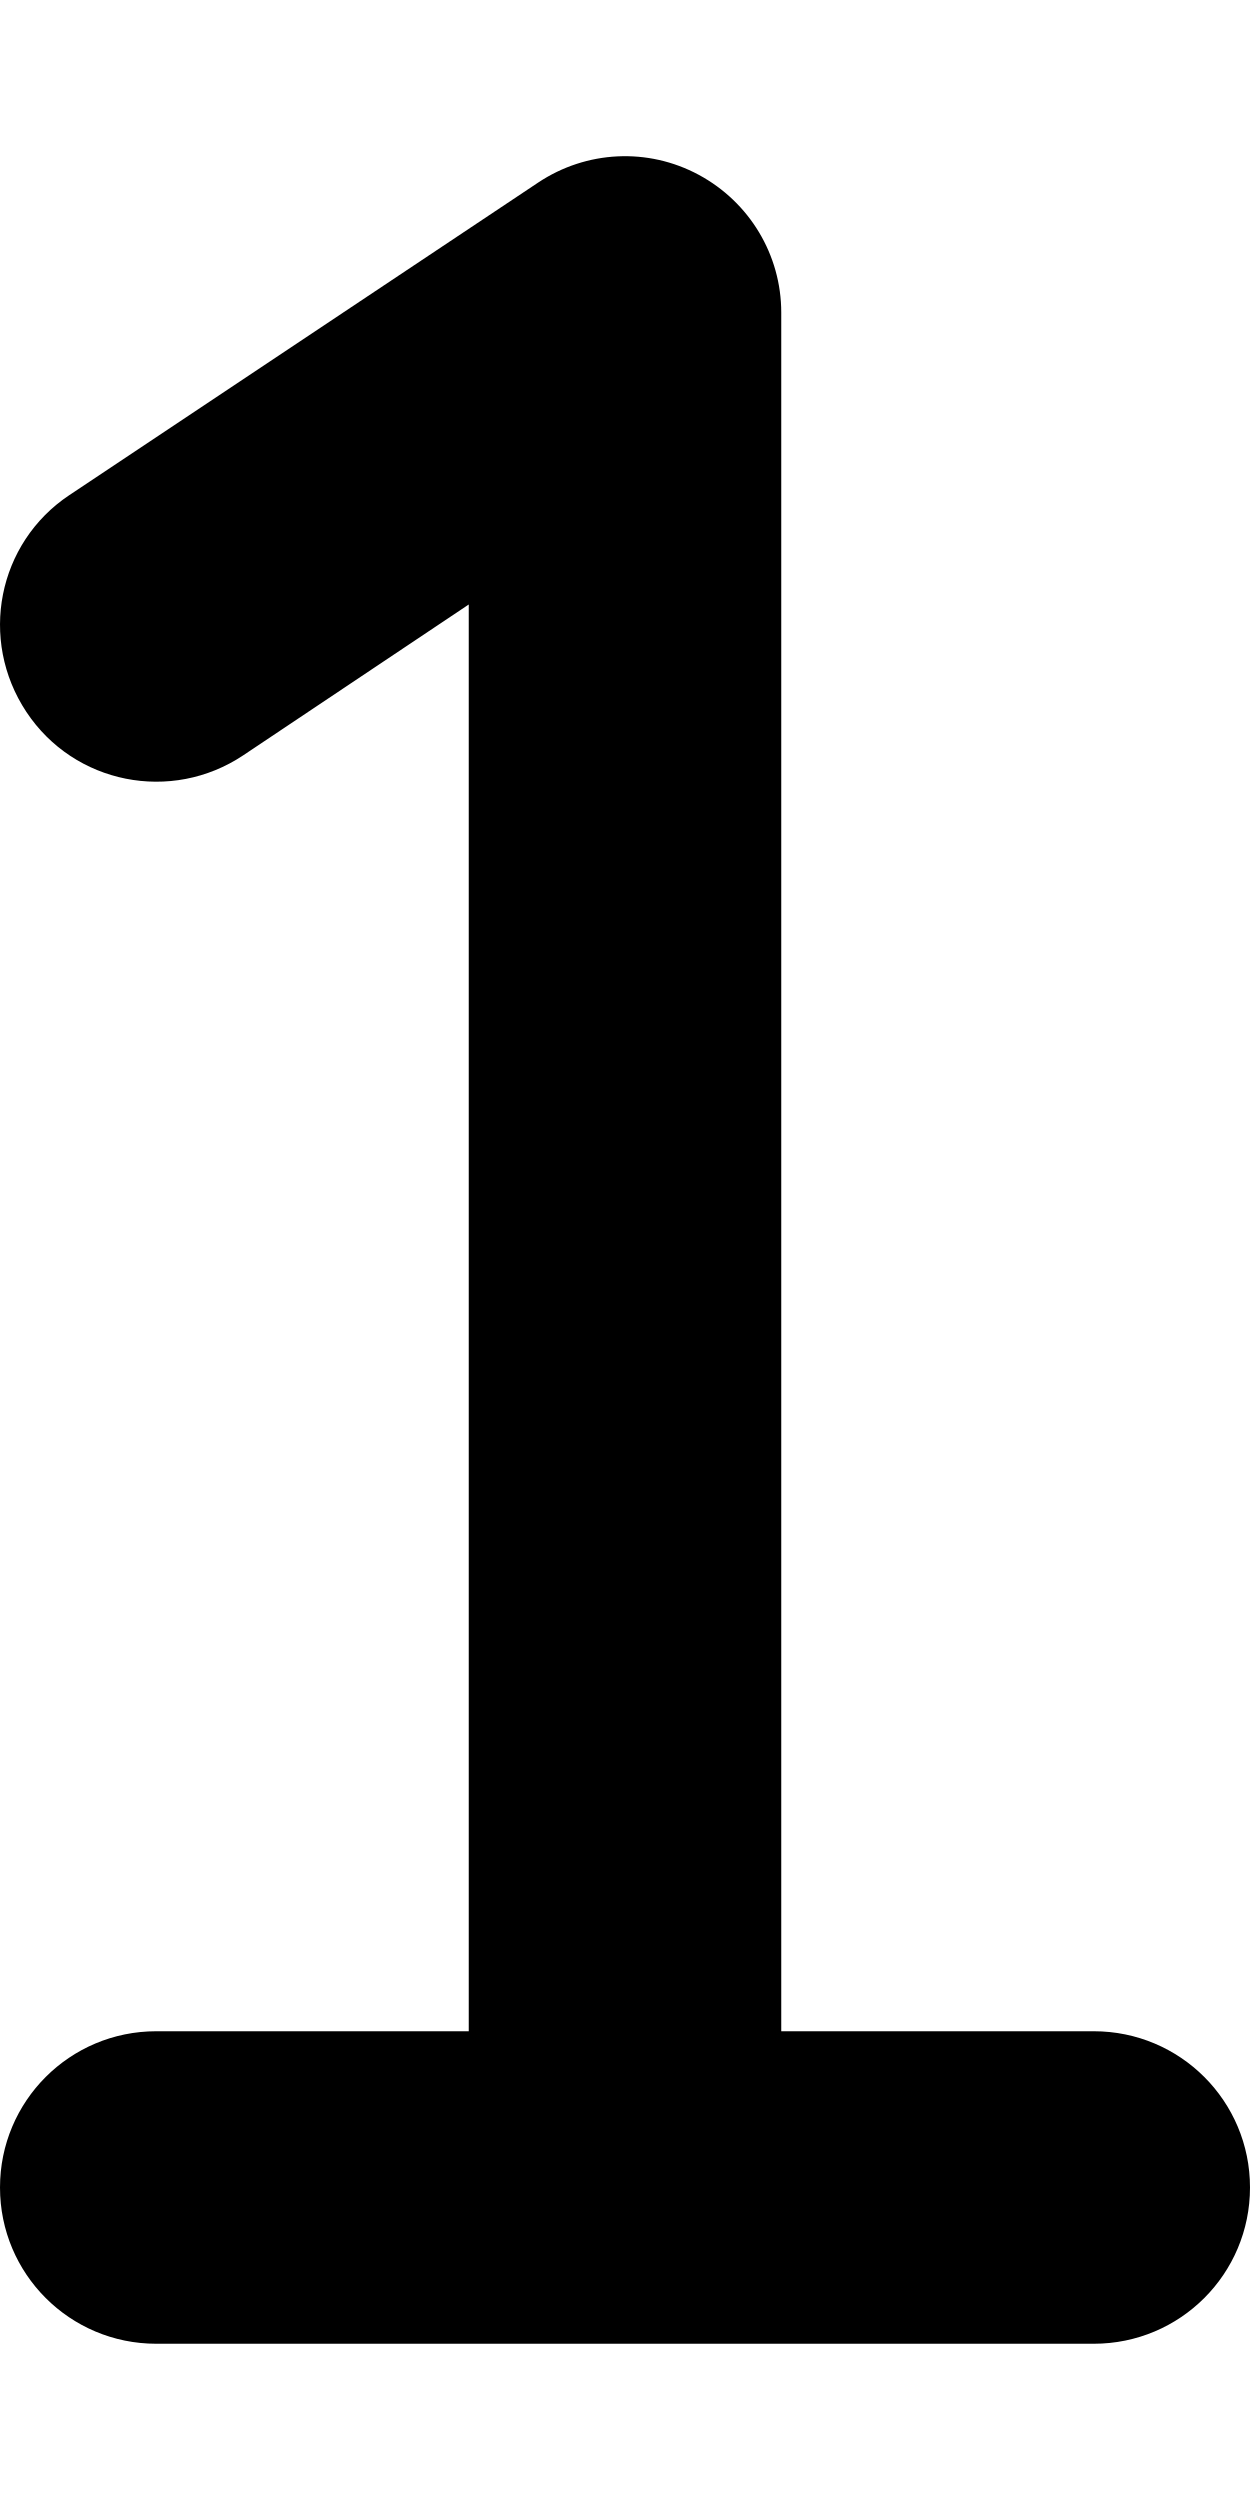
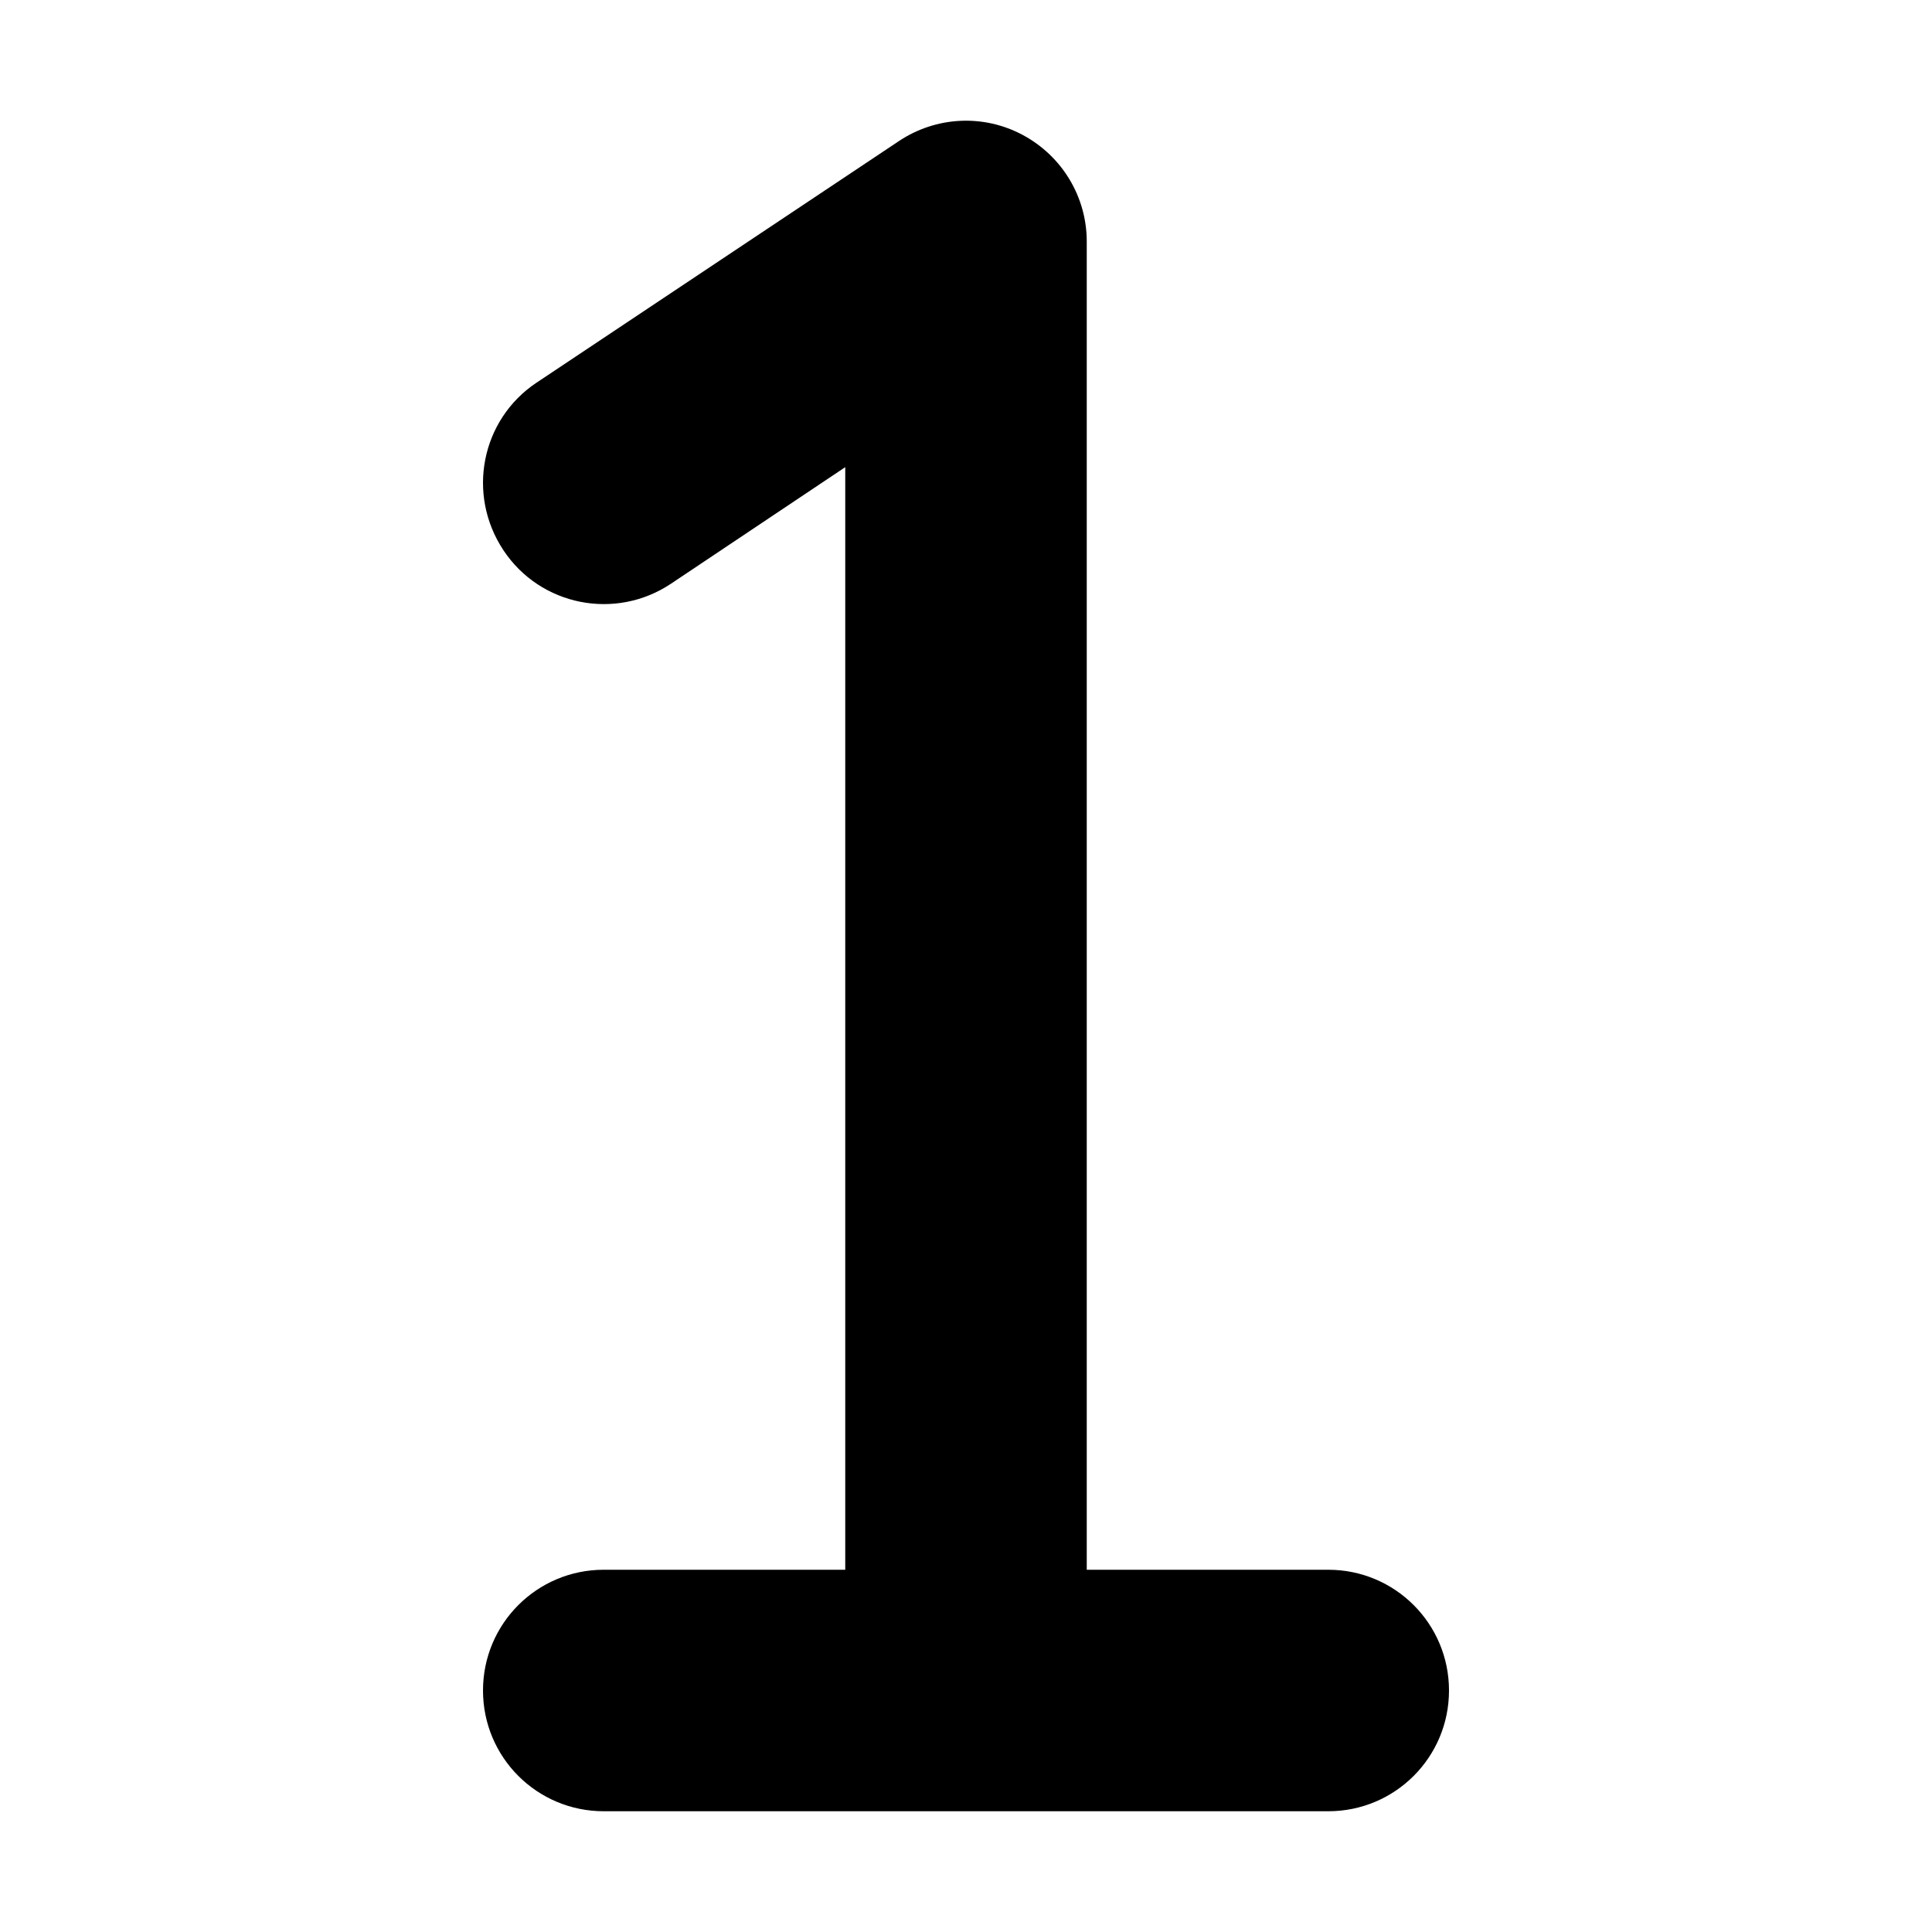
- <svg xmlns="http://www.w3.org/2000/svg" viewBox="0 0 256 512">
+ <svg xmlns="http://www.w3.org/2000/svg" width="50" height="50" viewBox="0 0 256 512">
  <path d="M160 64c0-11.8-6.5-22.6-16.9-28.2s-23-5-32.9 1.6l-96 64C-.5 111.2-4.4 131 5.4 145.8s29.7 18.7 44.4 8.9L96 123.8V416H32c-17.7 0-32 14.3-32 32s14.3 32 32 32h96 96c17.7 0 32-14.3 32-32s-14.3-32-32-32H160V64z" />
</svg>
